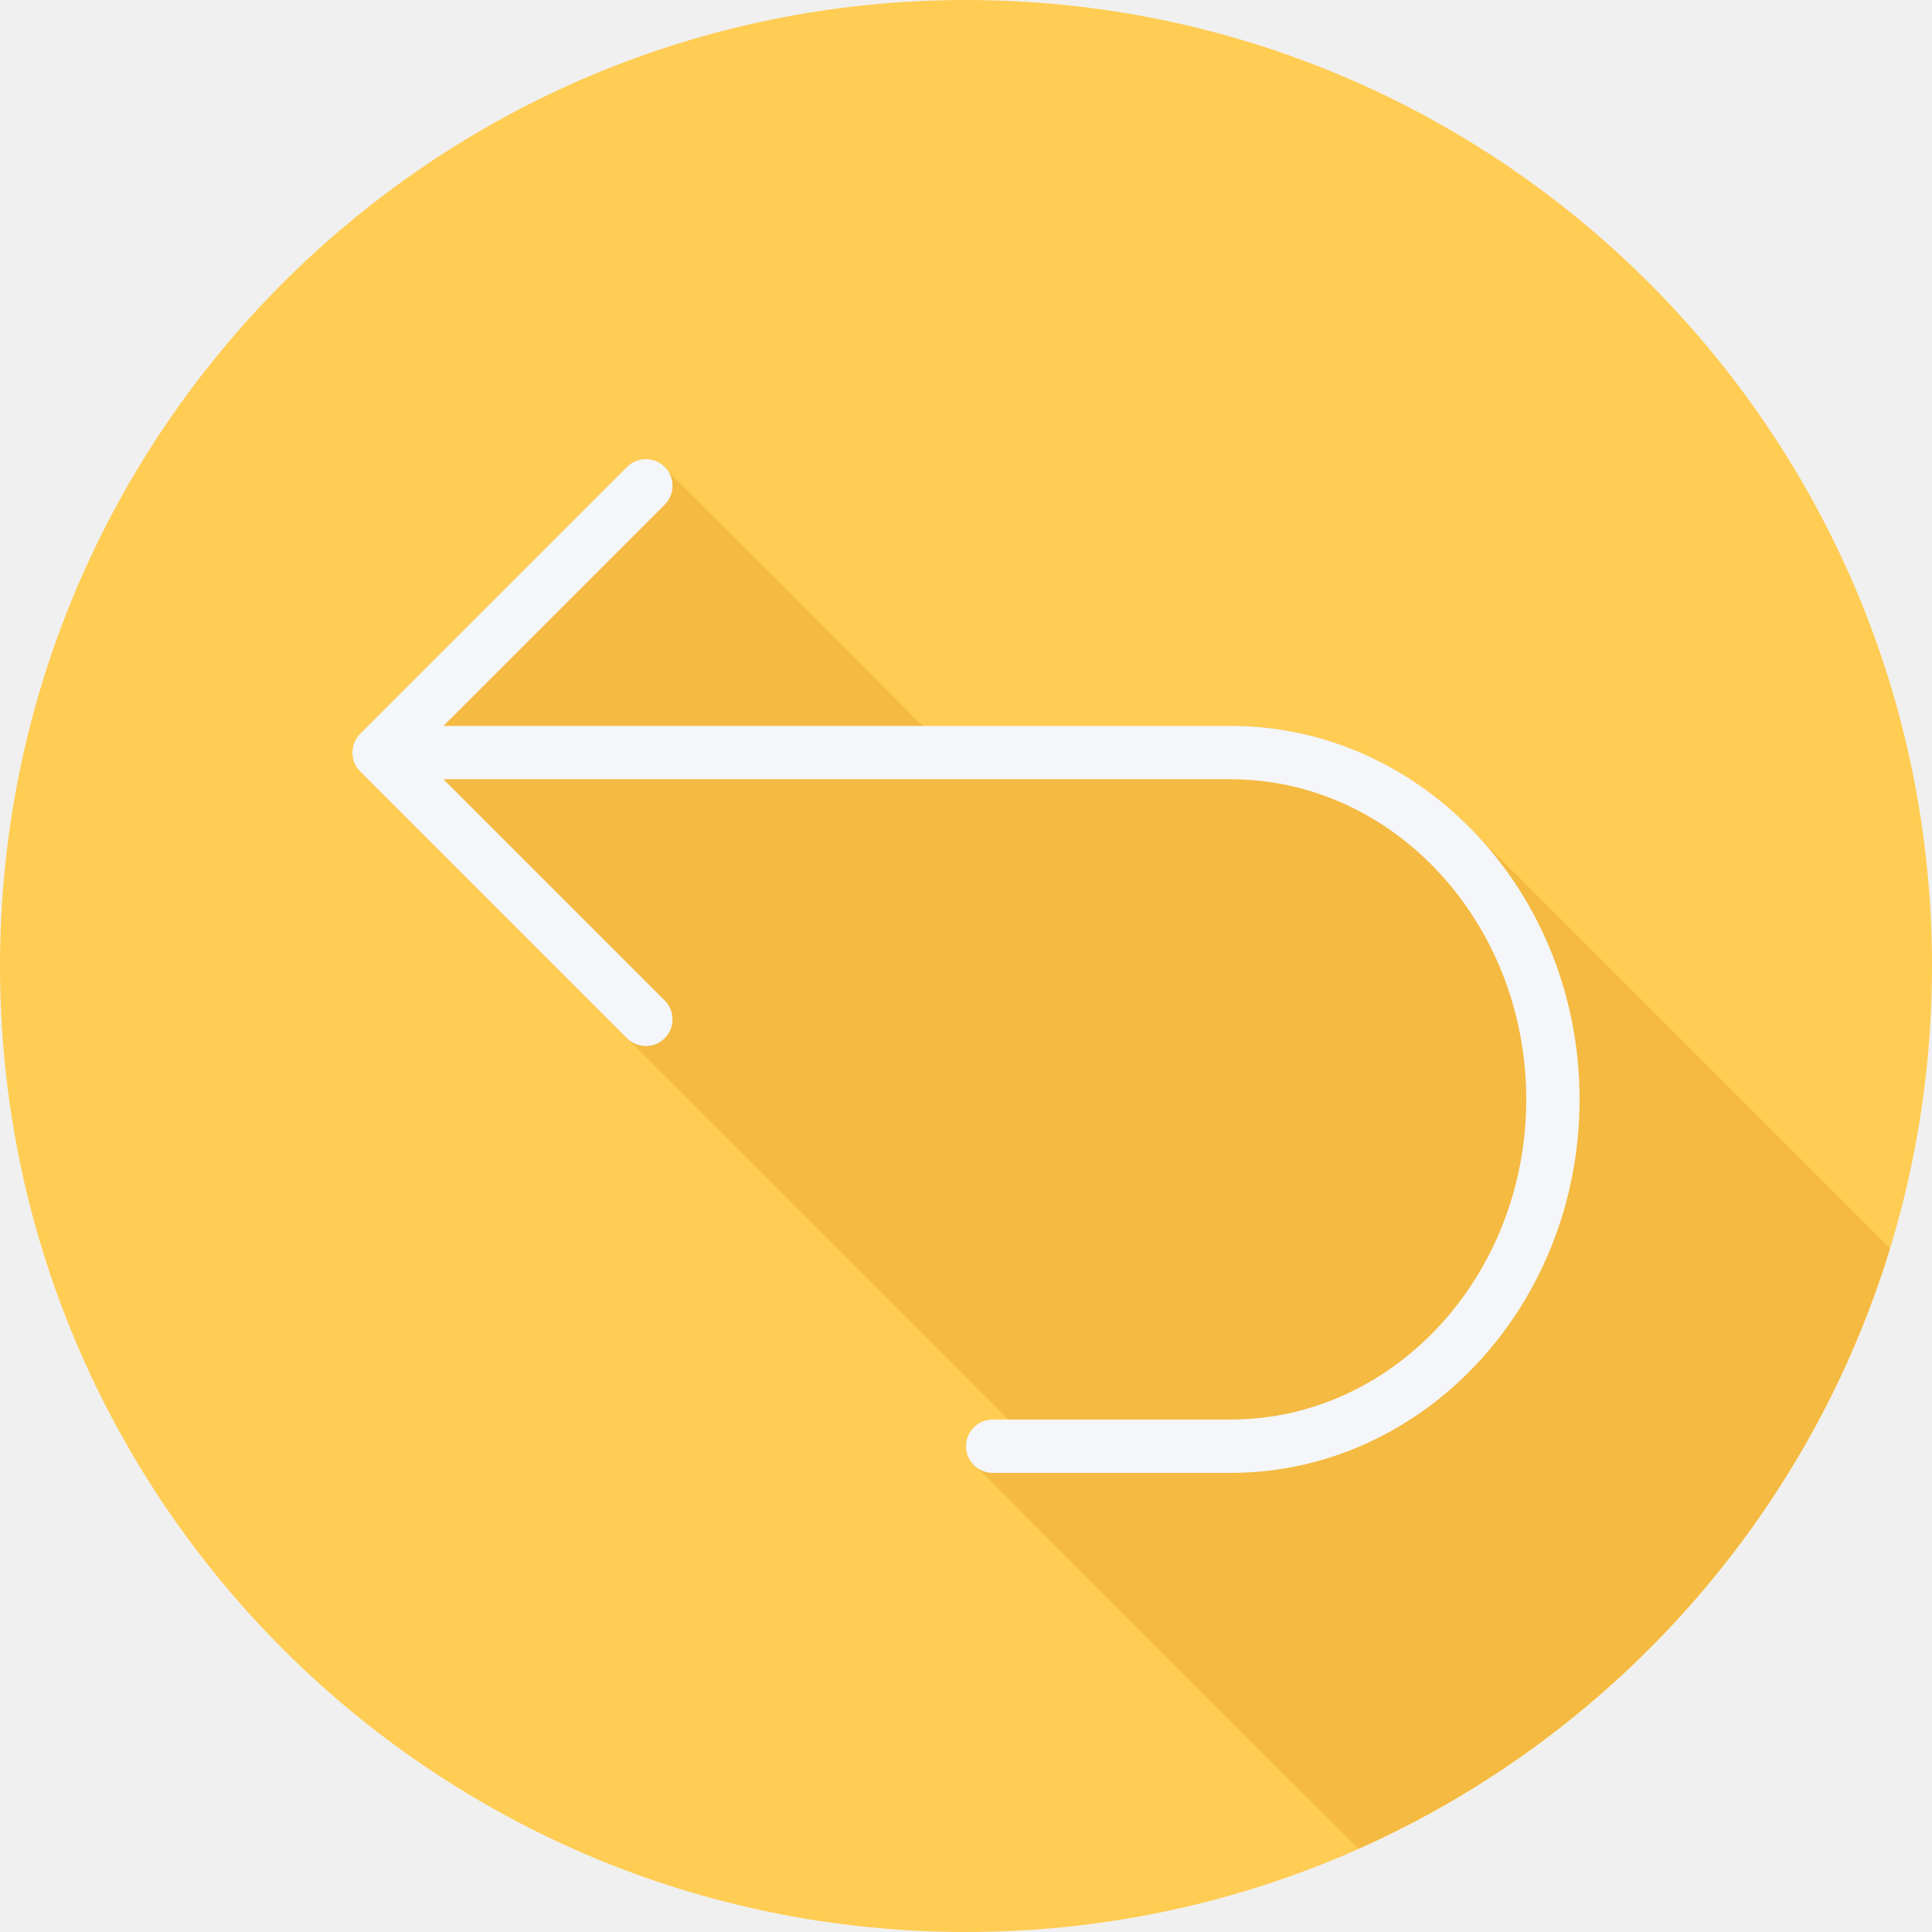
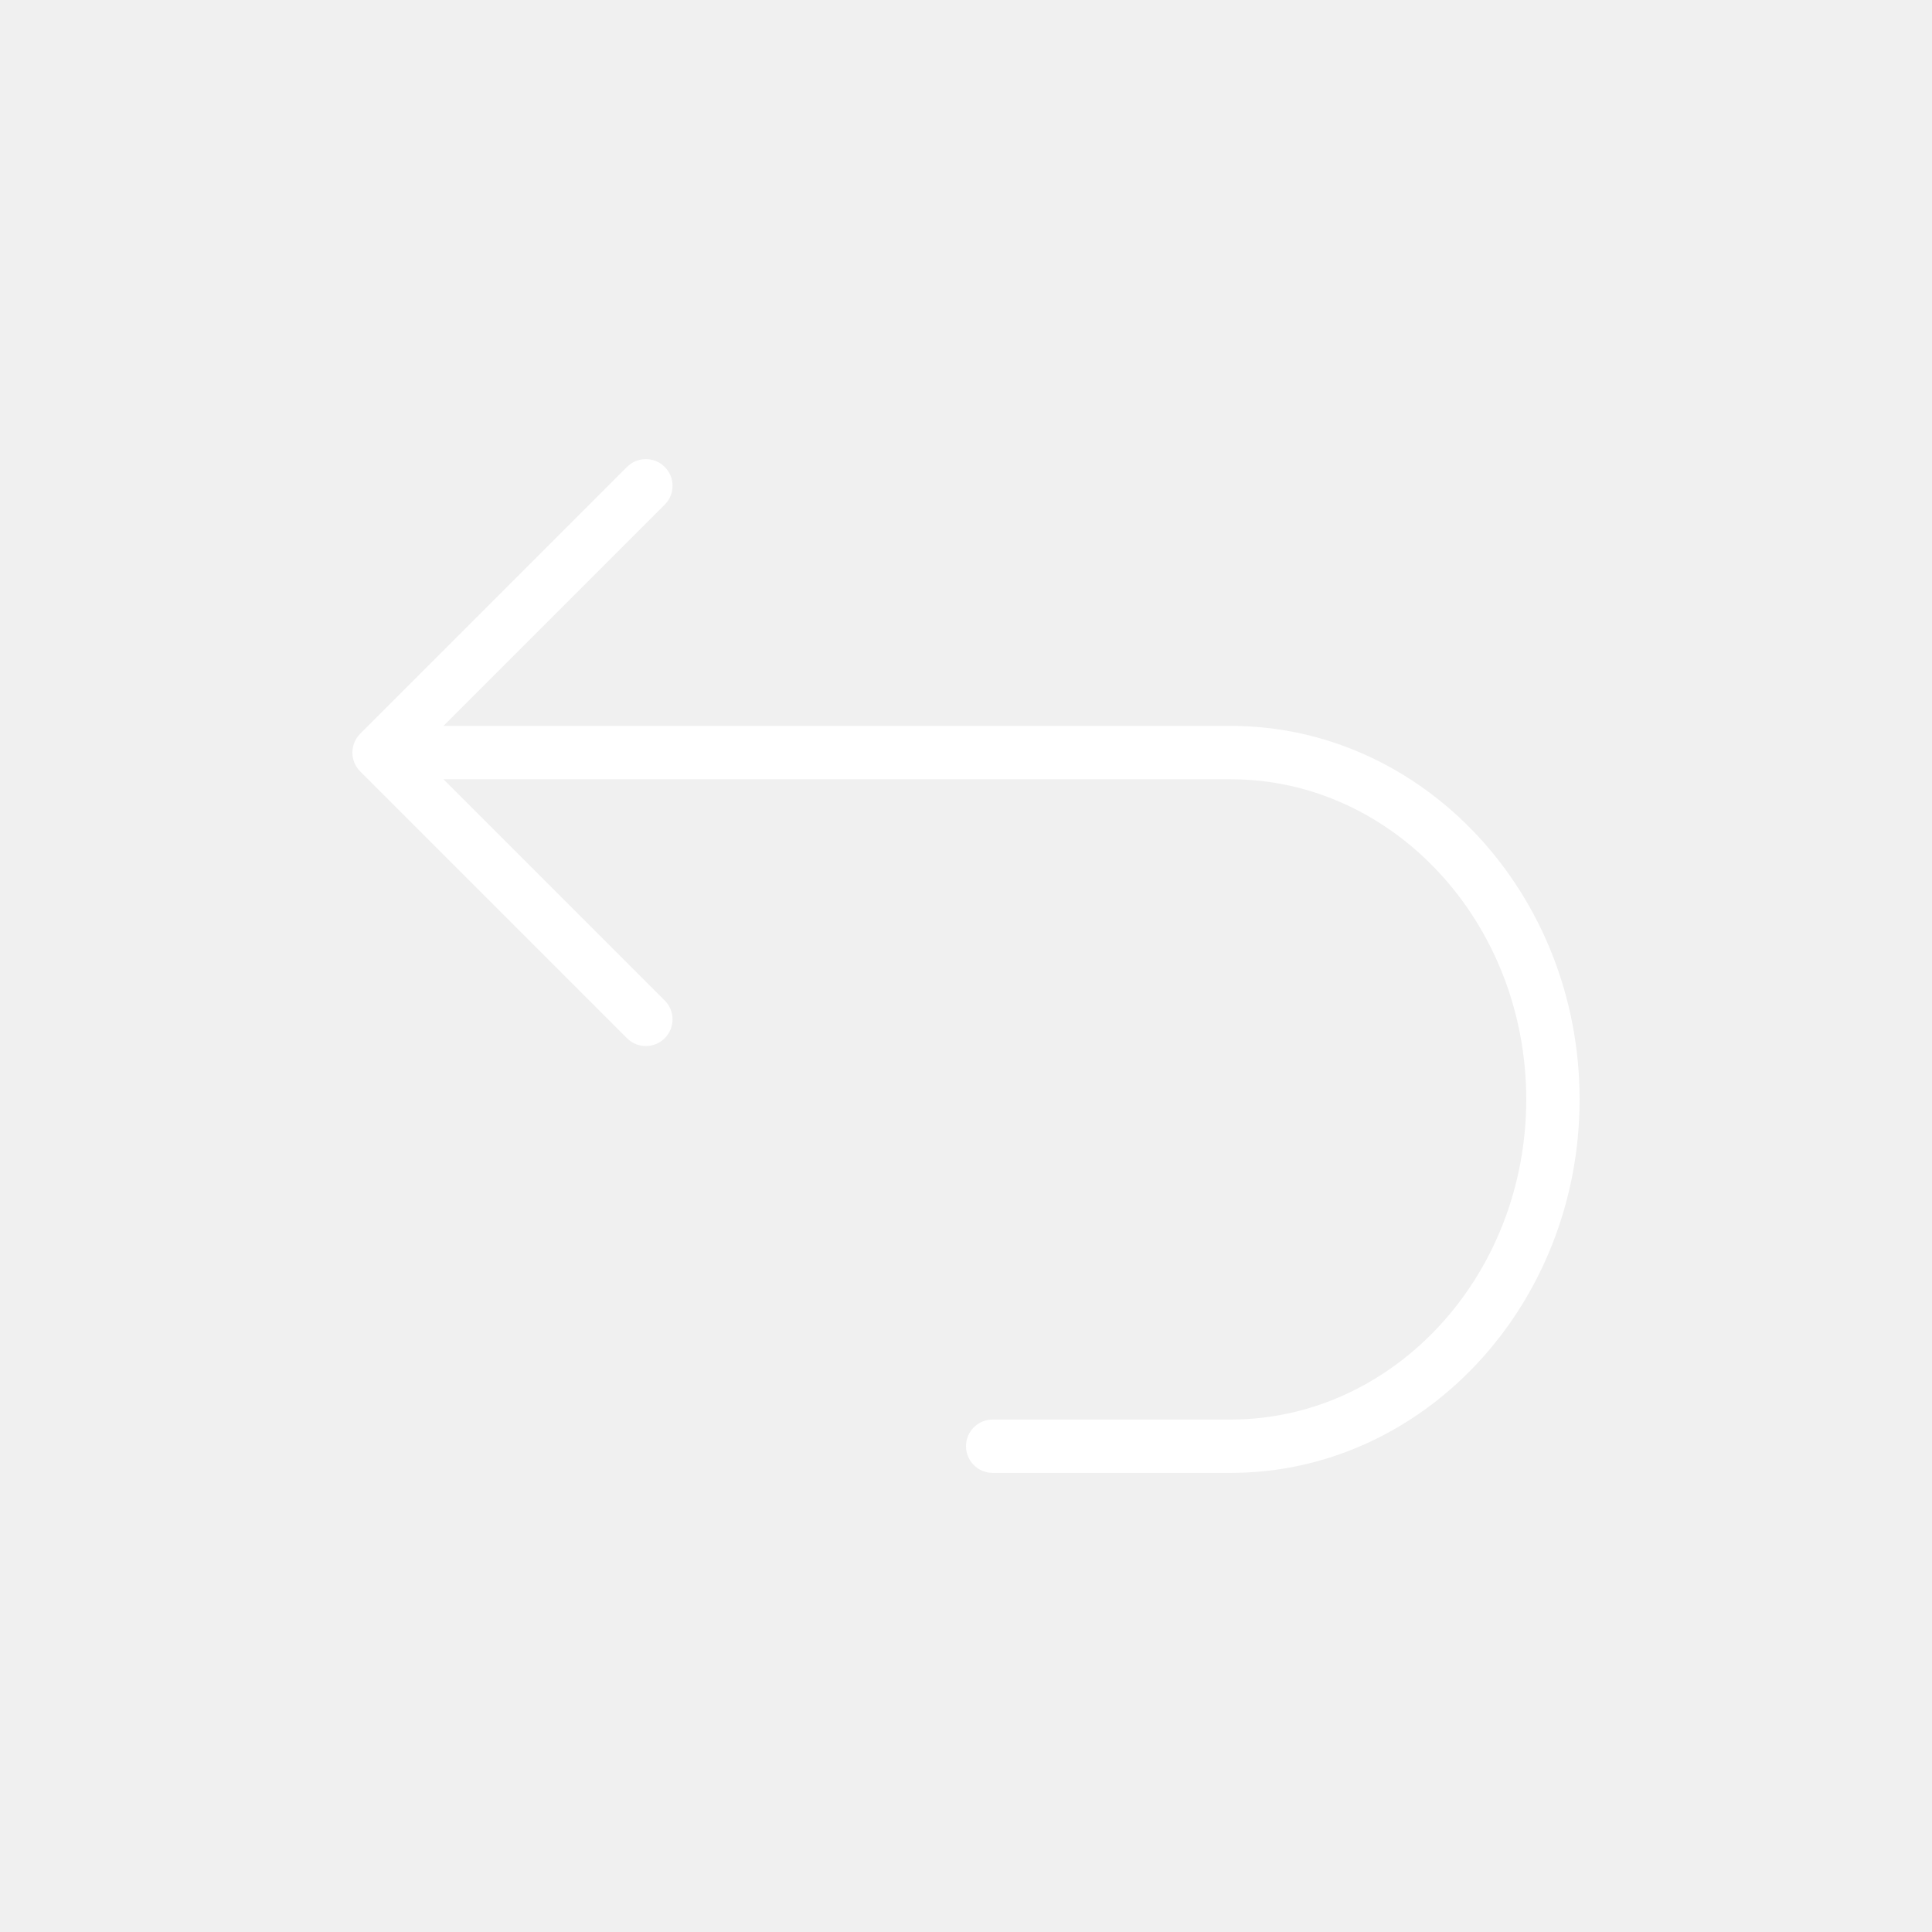
- <svg xmlns="http://www.w3.org/2000/svg" height="35px" width="35px" version="1.1" id="Layer_1" viewBox="0 0 512 512" xml:space="preserve">
-   <path style="fill:#FFCD54;" d="M0,256.006C0,397.402,114.606,512.004,255.996,512C397.394,512.004,512,397.402,512,256.006  C512.009,114.61,397.394,0,255.996,0C114.606,0,0,114.614,0,256.006z" />
-   <path style="fill:#F4BA41;" d="M500.869,330.805c-0.473-0.491-108.622-108.607-109.158-109.158  c-16.761-18.065-39.958-29.276-65.563-29.276h-81.387c-0.022-0.023-0.029-0.055-0.052-0.079c-0.29-0.29-0.657-0.423-0.98-0.652  c-0.228-0.323-66.593-66.688-66.916-66.916c-0.228-0.323-0.362-0.691-0.652-0.98c-2.762-2.762-7.235-2.762-9.998,0l-70.7,70.7  c-2.762,2.762-2.762,7.235,0,9.998c0,0,8.159,8.159,8.16,8.161l163.589,163.589h-4.143c-3.907,0-7.07,3.166-7.07,7.07  c0,2.377,1.248,4.375,3.045,5.658c0.457,0.641,98.916,99.1,99.557,99.557c0.4,0.562,0.892,1.013,1.431,1.431  C427.228,459.977,479.149,402.005,500.869,330.805z" />
-   <path style="fill:#F4F6F9;" d="M326.147,192.37H117.529l58.63-58.63c2.762-2.762,2.762-7.235,0-9.997  c-2.762-2.762-7.235-2.762-9.997,0l-70.7,70.7c-2.762,2.762-2.762,7.235,0,9.997l70.7,70.7c1.381,1.381,3.189,2.071,4.998,2.071  s3.618-0.69,4.998-2.071c2.762-2.762,2.762-7.235,0-9.997l-58.63-58.63h208.619c43.186,0,78.321,38.06,78.321,84.839  s-35.136,84.84-78.321,84.84H263.07c-3.908,0-7.07,3.166-7.07,7.07c0,3.904,3.163,7.07,7.07,7.07h63.077  c50.981,0,92.462-44.401,92.462-98.979S377.128,192.37,326.147,192.37z" />
+ <svg xmlns="http://www.w3.org/2000/svg" height="35px" width="35px" version="1.1" id="Layer_1" viewBox="0 0 512 512" xml:space="preserve" opacity="">
+   <path opacity="0" style="fill:#FFCD54" d="M0,256.006C0,397.402,114.606,512.004,255.996,512C397.394,512.004,512,397.402,512,256.006  C512.009,114.61,397.394,0,255.996,0C114.606,0,0,114.614,0,256.006z" />
+   <path opacity="0" style="fill:#F4BA41;" d="M500.869,330.805c-0.473-0.491-108.622-108.607-109.158-109.158  c-16.761-18.065-39.958-29.276-65.563-29.276h-81.387c-0.022-0.023-0.029-0.055-0.052-0.079c-0.29-0.29-0.657-0.423-0.98-0.652  c-0.228-0.323-66.593-66.688-66.916-66.916c-0.228-0.323-0.362-0.691-0.652-0.98c-2.762-2.762-7.235-2.762-9.998,0l-70.7,70.7  c-2.762,2.762-2.762,7.235,0,9.998c0,0,8.159,8.159,8.16,8.161l163.589,163.589h-4.143c-3.907,0-7.07,3.166-7.07,7.07  c0,2.377,1.248,4.375,3.045,5.658c0.457,0.641,98.916,99.1,99.557,99.557c0.4,0.562,0.892,1.013,1.431,1.431  C427.228,459.977,479.149,402.005,500.869,330.805z" />
+   <path style="fill:#FFFFFF;" d="M326.147,192.37H117.529l58.63-58.63c2.762-2.762,2.762-7.235,0-9.997  c-2.762-2.762-7.235-2.762-9.997,0l-70.7,70.7c-2.762,2.762-2.762,7.235,0,9.997l70.7,70.7c1.381,1.381,3.189,2.071,4.998,2.071  s3.618-0.69,4.998-2.071c2.762-2.762,2.762-7.235,0-9.997l-58.63-58.63h208.619c43.186,0,78.321,38.06,78.321,84.839  s-35.136,84.84-78.321,84.84H263.07c-3.908,0-7.07,3.166-7.07,7.07c0,3.904,3.163,7.07,7.07,7.07h63.077  c50.981,0,92.462-44.401,92.462-98.979S377.128,192.37,326.147,192.37z" />
</svg>
